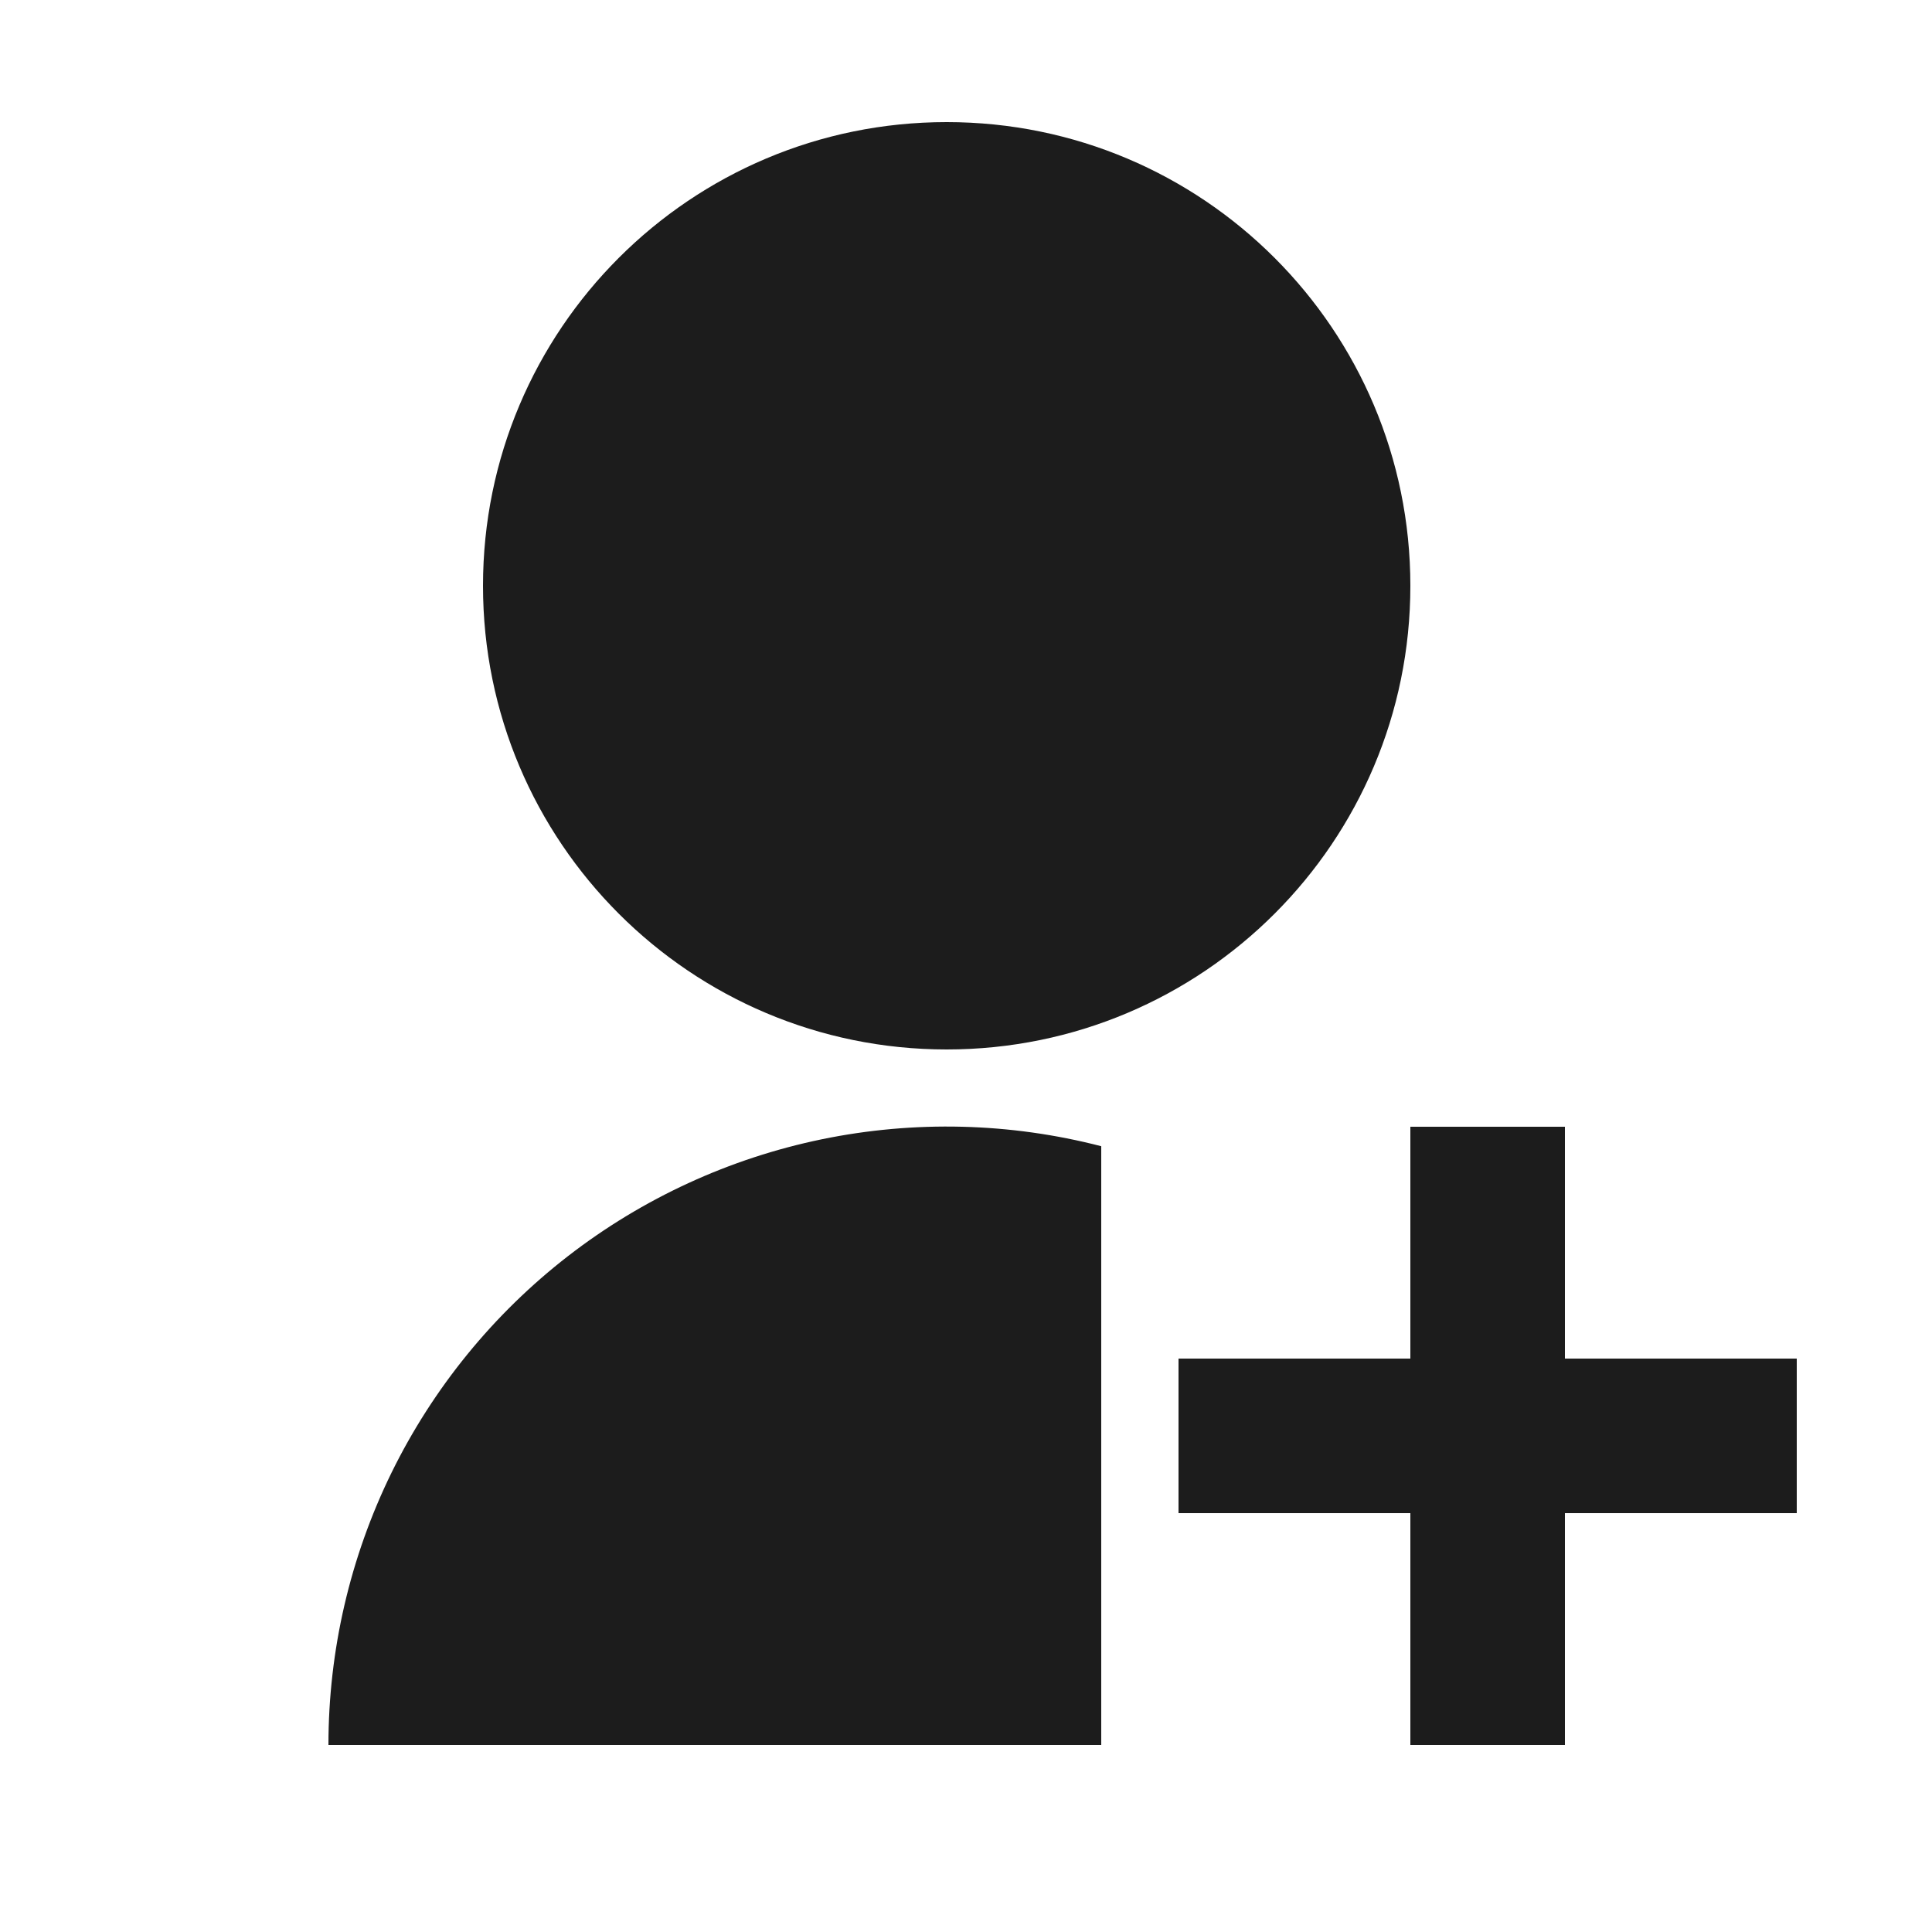
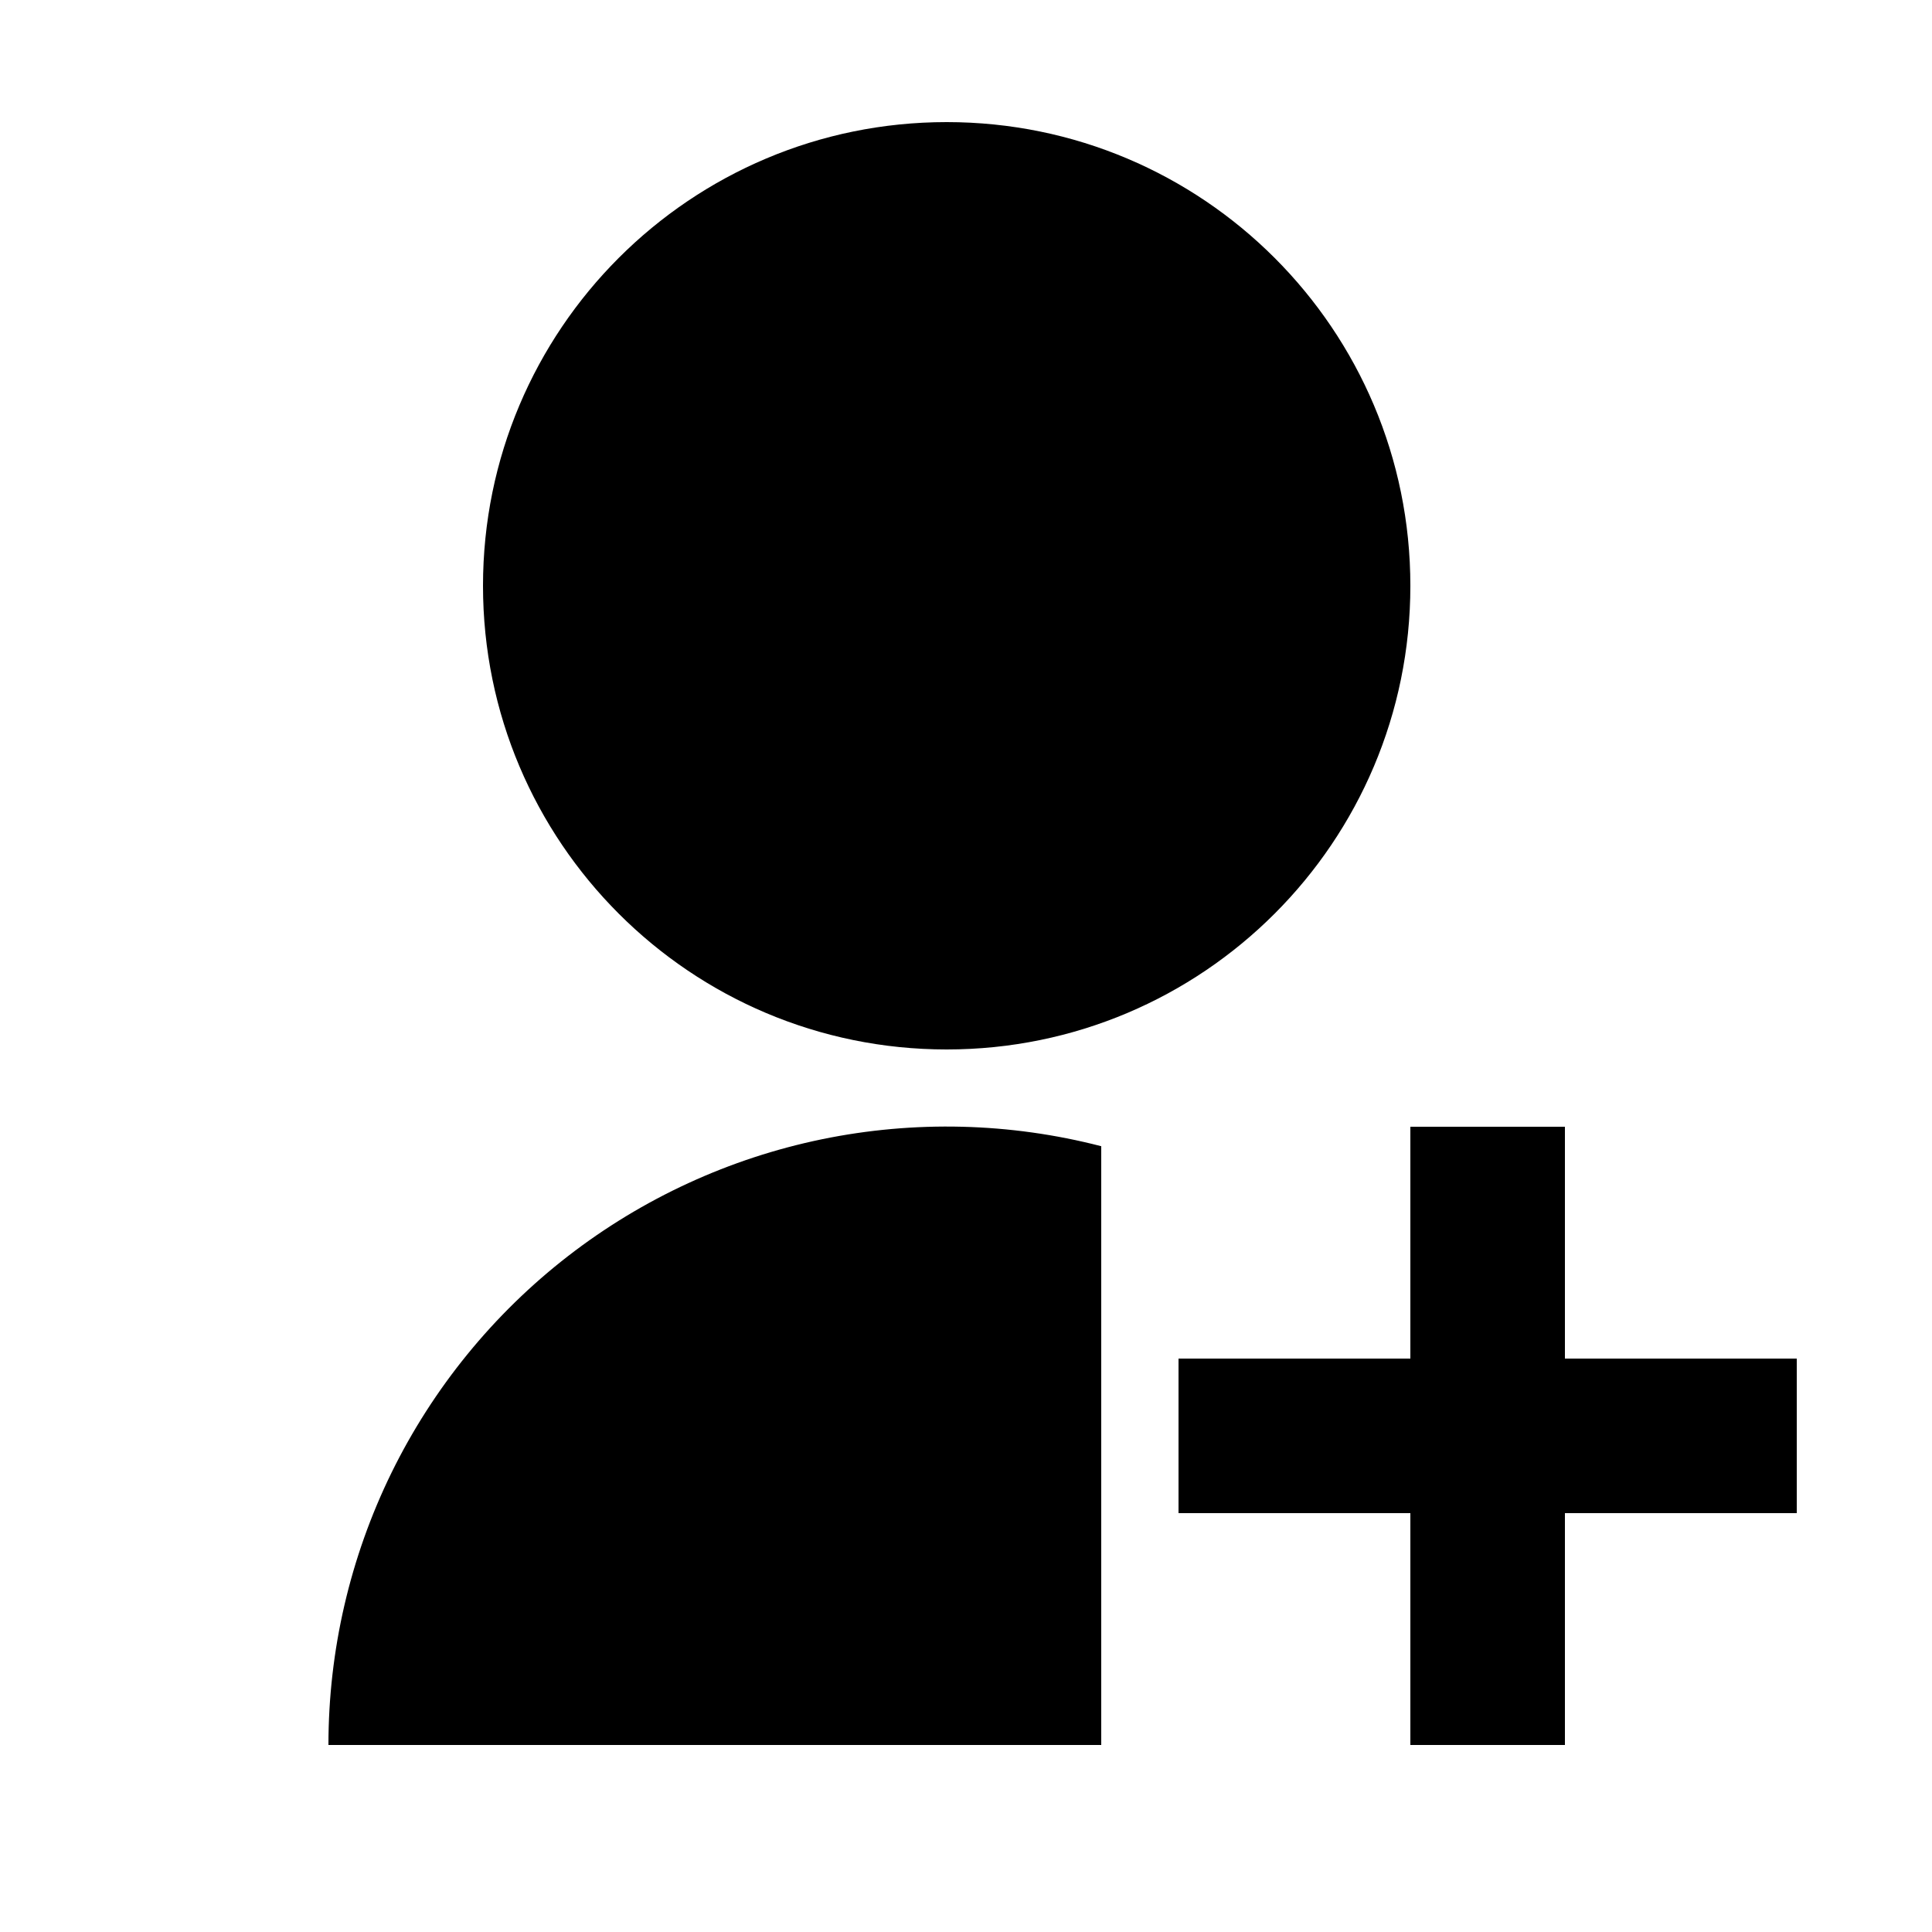
<svg xmlns="http://www.w3.org/2000/svg" width="25" height="25" viewBox="0 0 25 25" fill="none">
-   <path d="M14.25 14.832V22.58H4.25C4.25 21.359 4.529 20.154 5.066 19.057C5.604 17.961 6.385 17.002 7.35 16.254C8.316 15.506 9.439 14.989 10.635 14.742C11.831 14.496 13.068 14.526 14.25 14.832ZM12.25 13.58C8.935 13.58 6.25 10.895 6.25 7.58C6.25 4.265 8.935 1.58 12.25 1.58C15.565 1.58 18.25 4.265 18.25 7.58C18.25 10.895 15.565 13.58 12.25 13.58ZM18.25 17.58V14.58H20.25V17.58H23.25V19.58H20.25V22.58H18.25V19.58H15.25V17.58H18.25Z" fill="#1C1C1C" />
+   <path d="M14.25 14.832V22.58H4.25C4.25 21.359 4.529 20.154 5.066 19.057C5.604 17.961 6.385 17.002 7.35 16.254C8.316 15.506 9.439 14.989 10.635 14.742C11.831 14.496 13.068 14.526 14.25 14.832ZM12.25 13.58C8.935 13.58 6.25 10.895 6.25 7.58C6.25 4.265 8.935 1.58 12.25 1.58C15.565 1.58 18.25 4.265 18.25 7.58C18.25 10.895 15.565 13.58 12.25 13.58ZM18.25 17.58V14.58H20.25V17.58H23.25V19.58H20.25V22.58H18.25V19.58H15.25V17.58H18.25Z" fill="currentColor" />
</svg>
